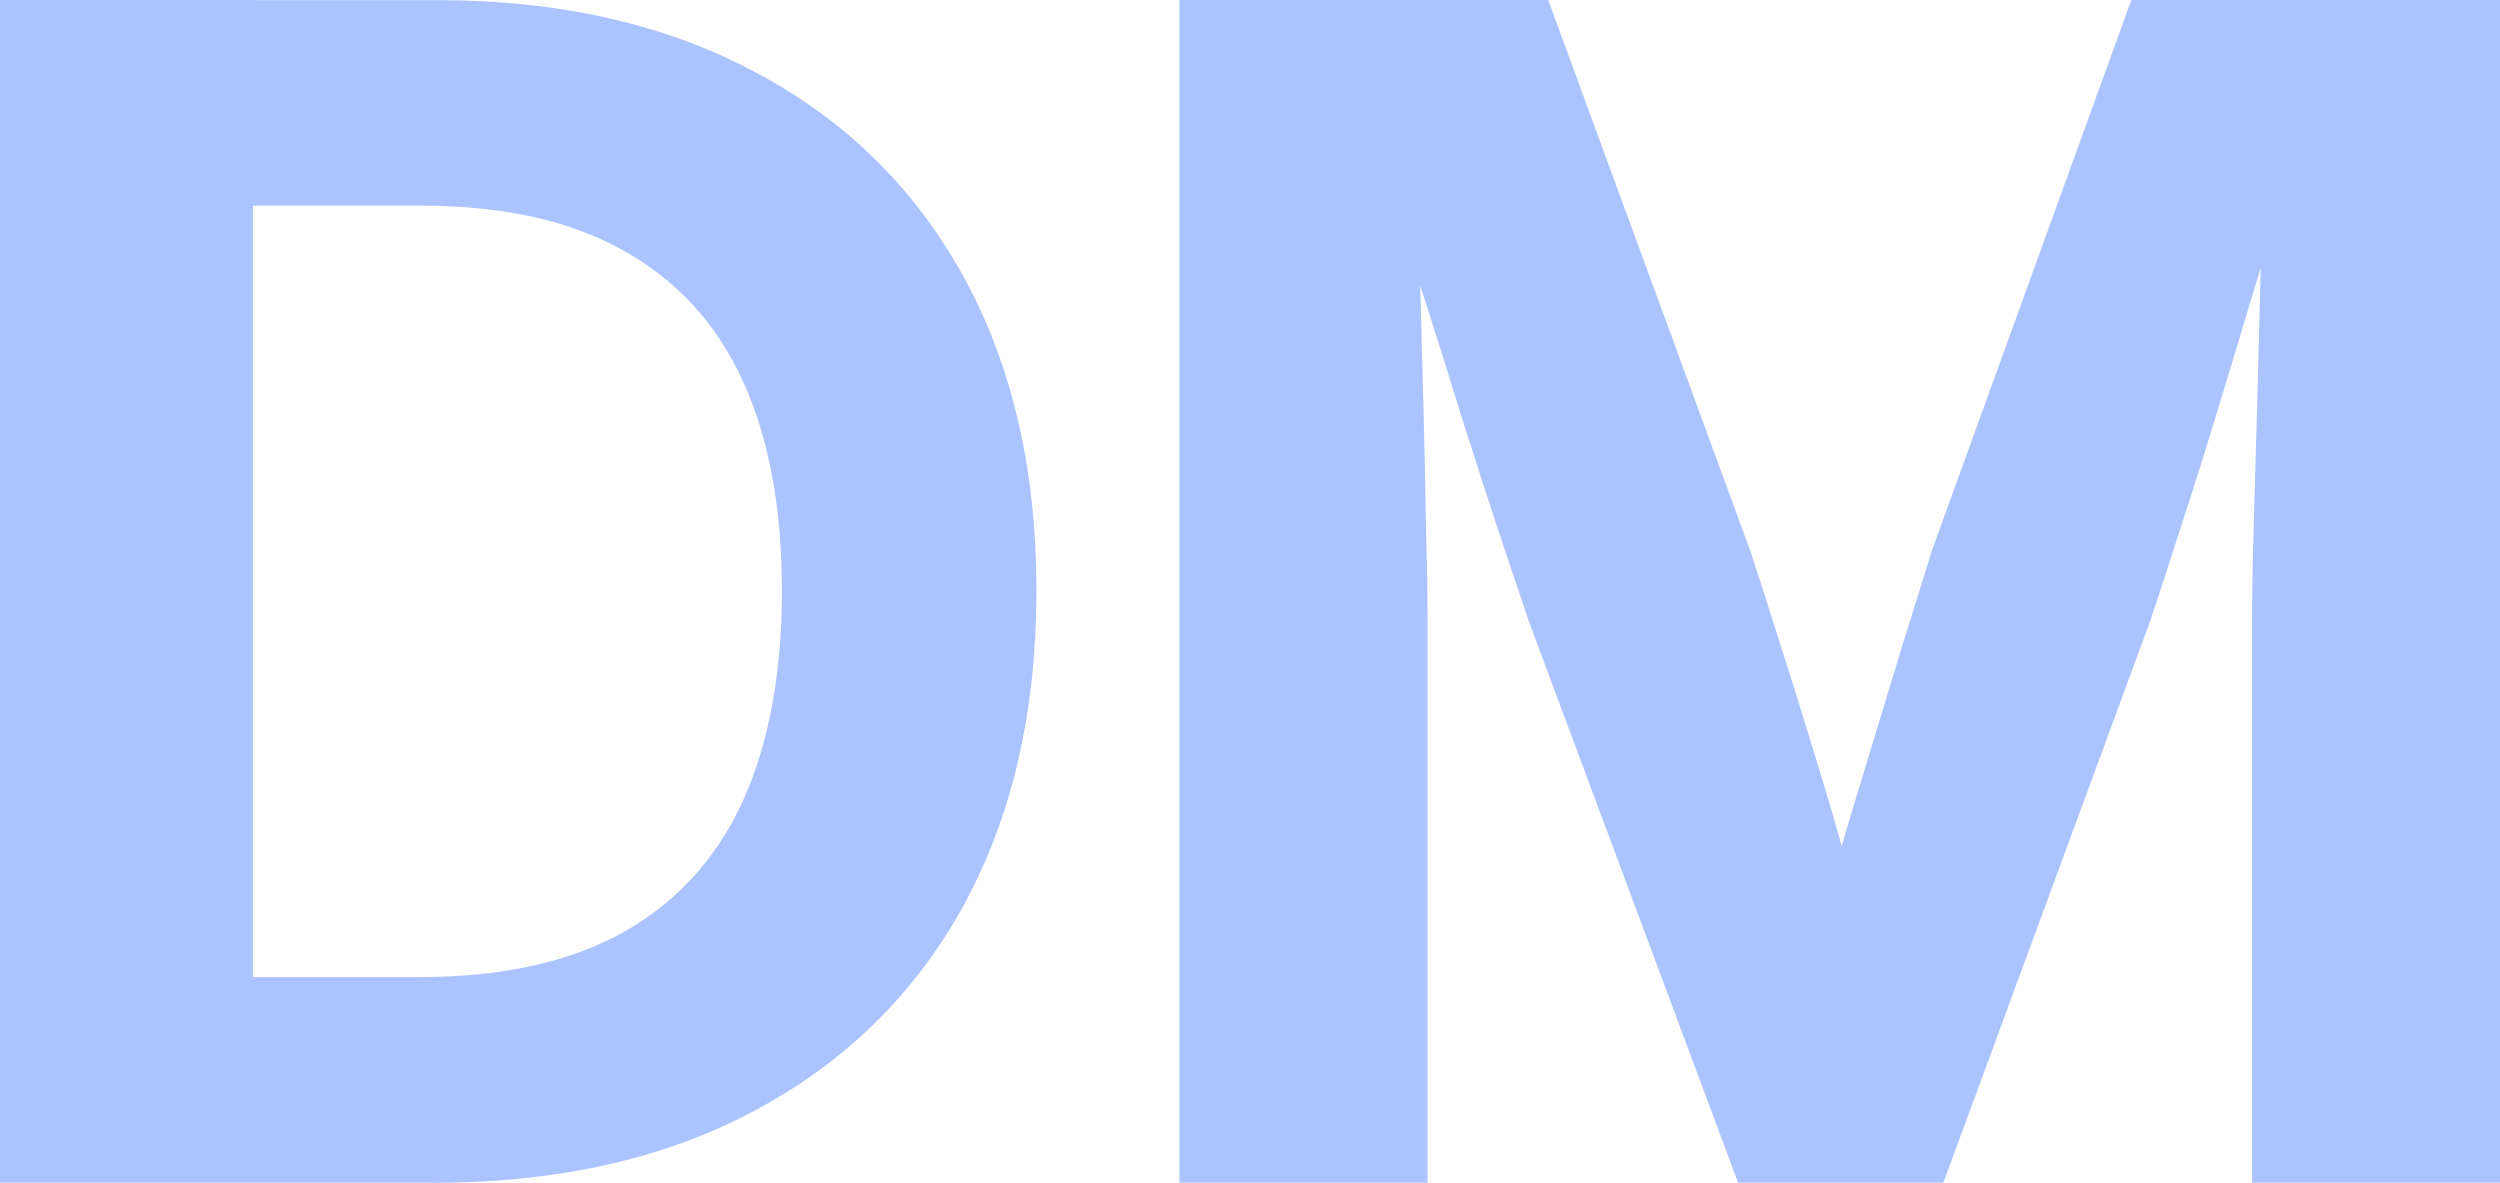
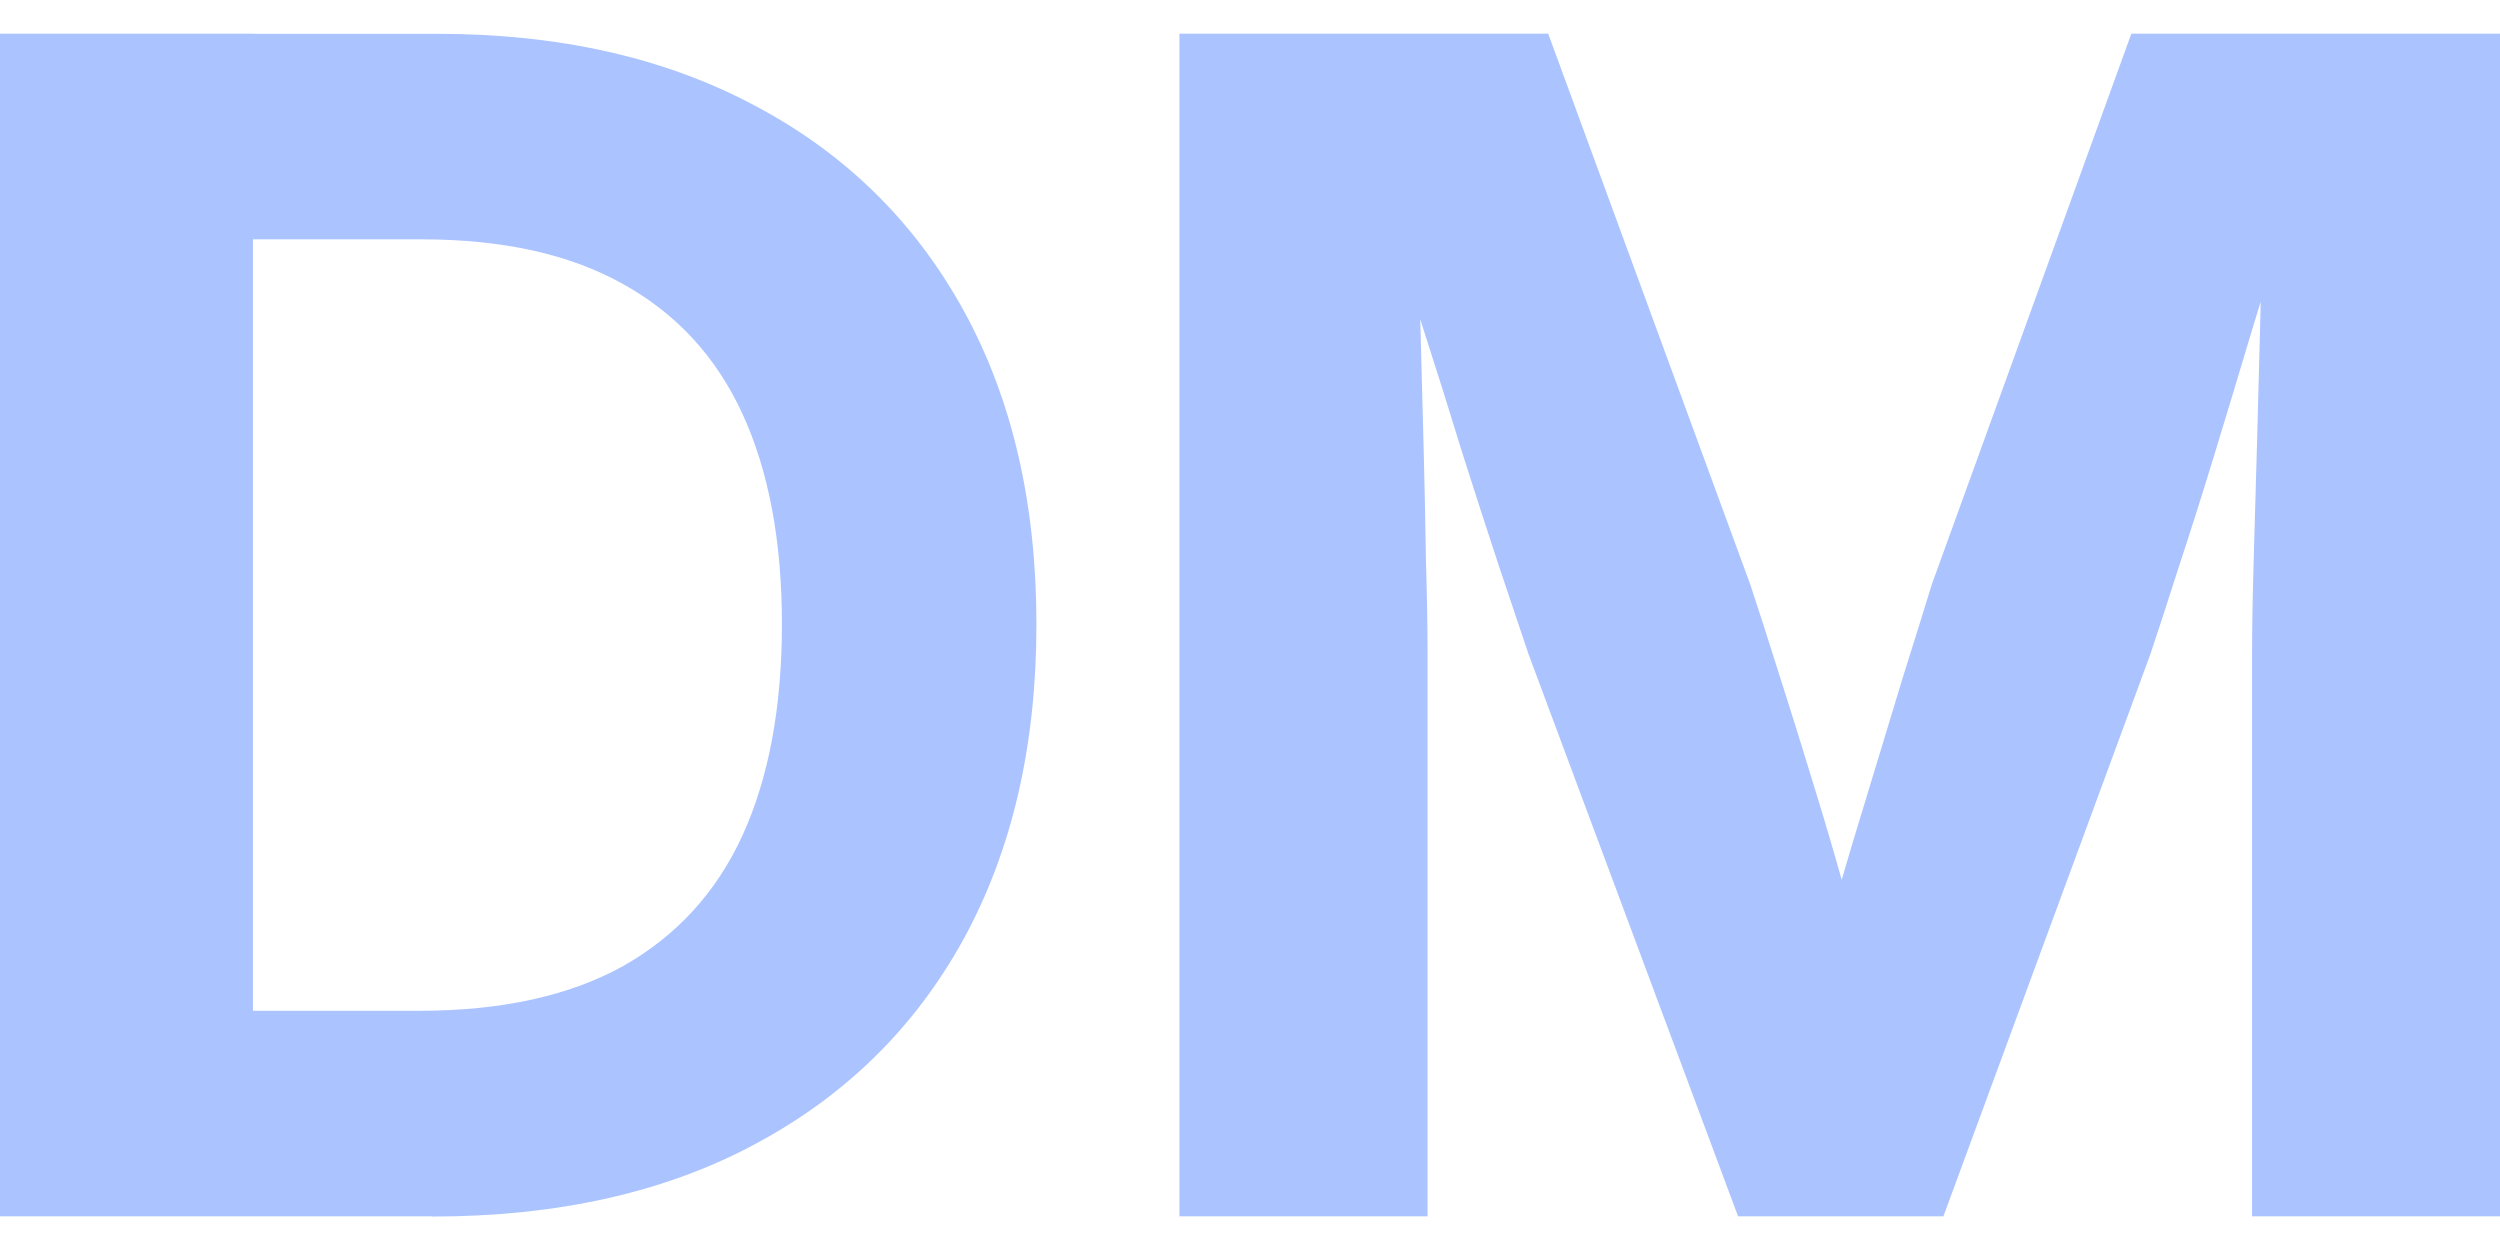
- <svg xmlns="http://www.w3.org/2000/svg" width="25.168mm" height="11.906mm" viewBox="0 0 25.168 11.906" version="1.1" id="svg5">
+ <svg xmlns="http://www.w3.org/2000/svg" width="100px" height="50px" viewBox="0 0 25.168 11.906" version="1.1" id="svg5">
  <defs id="defs2" />
  <g id="layer1" transform="translate(-103.2537,-51.77566)" style="fill:#abc4ff;fill-opacity:1">
    <g transform="scale(1.009058,0.9910235)" id="text578" style="font-weight:bold;font-size:25.63px;font-family:Inter;-inkscape-font-specification:'Inter Bold';stroke-width:0.267;fill:#abc4ff;fill-opacity:1" />
    <g aria-label="DM" transform="scale(1.017212,0.9830792)" id="text674" style="font-weight:bold;font-size:16.647px;font-family:Inter;-inkscape-font-specification:'Inter Bold';stroke-width:0.26;fill:#abc4ff;fill-opacity:1">
      <path d="m 105.782,64.778 h -3.129 V 62.673 h 2.999 q 1.219,0 2.016,-0.455 0.797,-0.463 1.187,-1.341 0.39,-0.886 0.39,-2.162 0,-1.276 -0.39,-2.154 -0.39,-0.878 -1.187,-1.333 -0.788,-0.455 -1.991,-0.455 h -3.081 v -2.105 h 3.235 q 1.821,0 3.154,0.74 1.333,0.732 2.056,2.089 0.723,1.357 0.723,3.219 0,1.861 -0.723,3.227 -0.723,1.357 -2.065,2.097 -1.333,0.74 -3.194,0.74 z m -1.772,-12.111 v 12.111 h -2.504 V 52.667 Z" id="path676" style="fill:#abc4ff;fill-opacity:1" />
      <path d="M 113.179,64.778 V 52.667 h 3.65 l 2,5.641 q 0.122,0.382 0.293,0.943 0.171,0.553 0.35,1.162 0.179,0.601 0.325,1.154 0.154,0.553 0.252,0.918 h -0.626 q 0.098,-0.366 0.244,-0.918 0.154,-0.553 0.333,-1.154 0.179,-0.61 0.341,-1.162 0.171,-0.561 0.284,-0.943 l 1.975,-5.641 h 3.65 v 12.111 h -2.455 v -5.755 q 0,-0.406 0.016,-0.967 0.016,-0.561 0.033,-1.195 0.016,-0.642 0.033,-1.292 0.016,-0.658 0.024,-1.244 h 0.301 q -0.187,0.642 -0.39,1.317 -0.195,0.675 -0.382,1.309 -0.187,0.634 -0.358,1.17 -0.163,0.528 -0.284,0.902 l -2.048,5.755 h -2.032 l -2.073,-5.755 q -0.122,-0.374 -0.293,-0.902 -0.171,-0.536 -0.366,-1.17 -0.187,-0.634 -0.398,-1.309 -0.203,-0.675 -0.398,-1.317 h 0.358 q 0.008,0.585 0.024,1.244 0.016,0.65 0.033,1.292 0.016,0.634 0.024,1.195 0.016,0.561 0.016,0.967 v 5.755 z" id="path678" style="fill:#abc4ff;fill-opacity:1" />
    </g>
  </g>
</svg>
